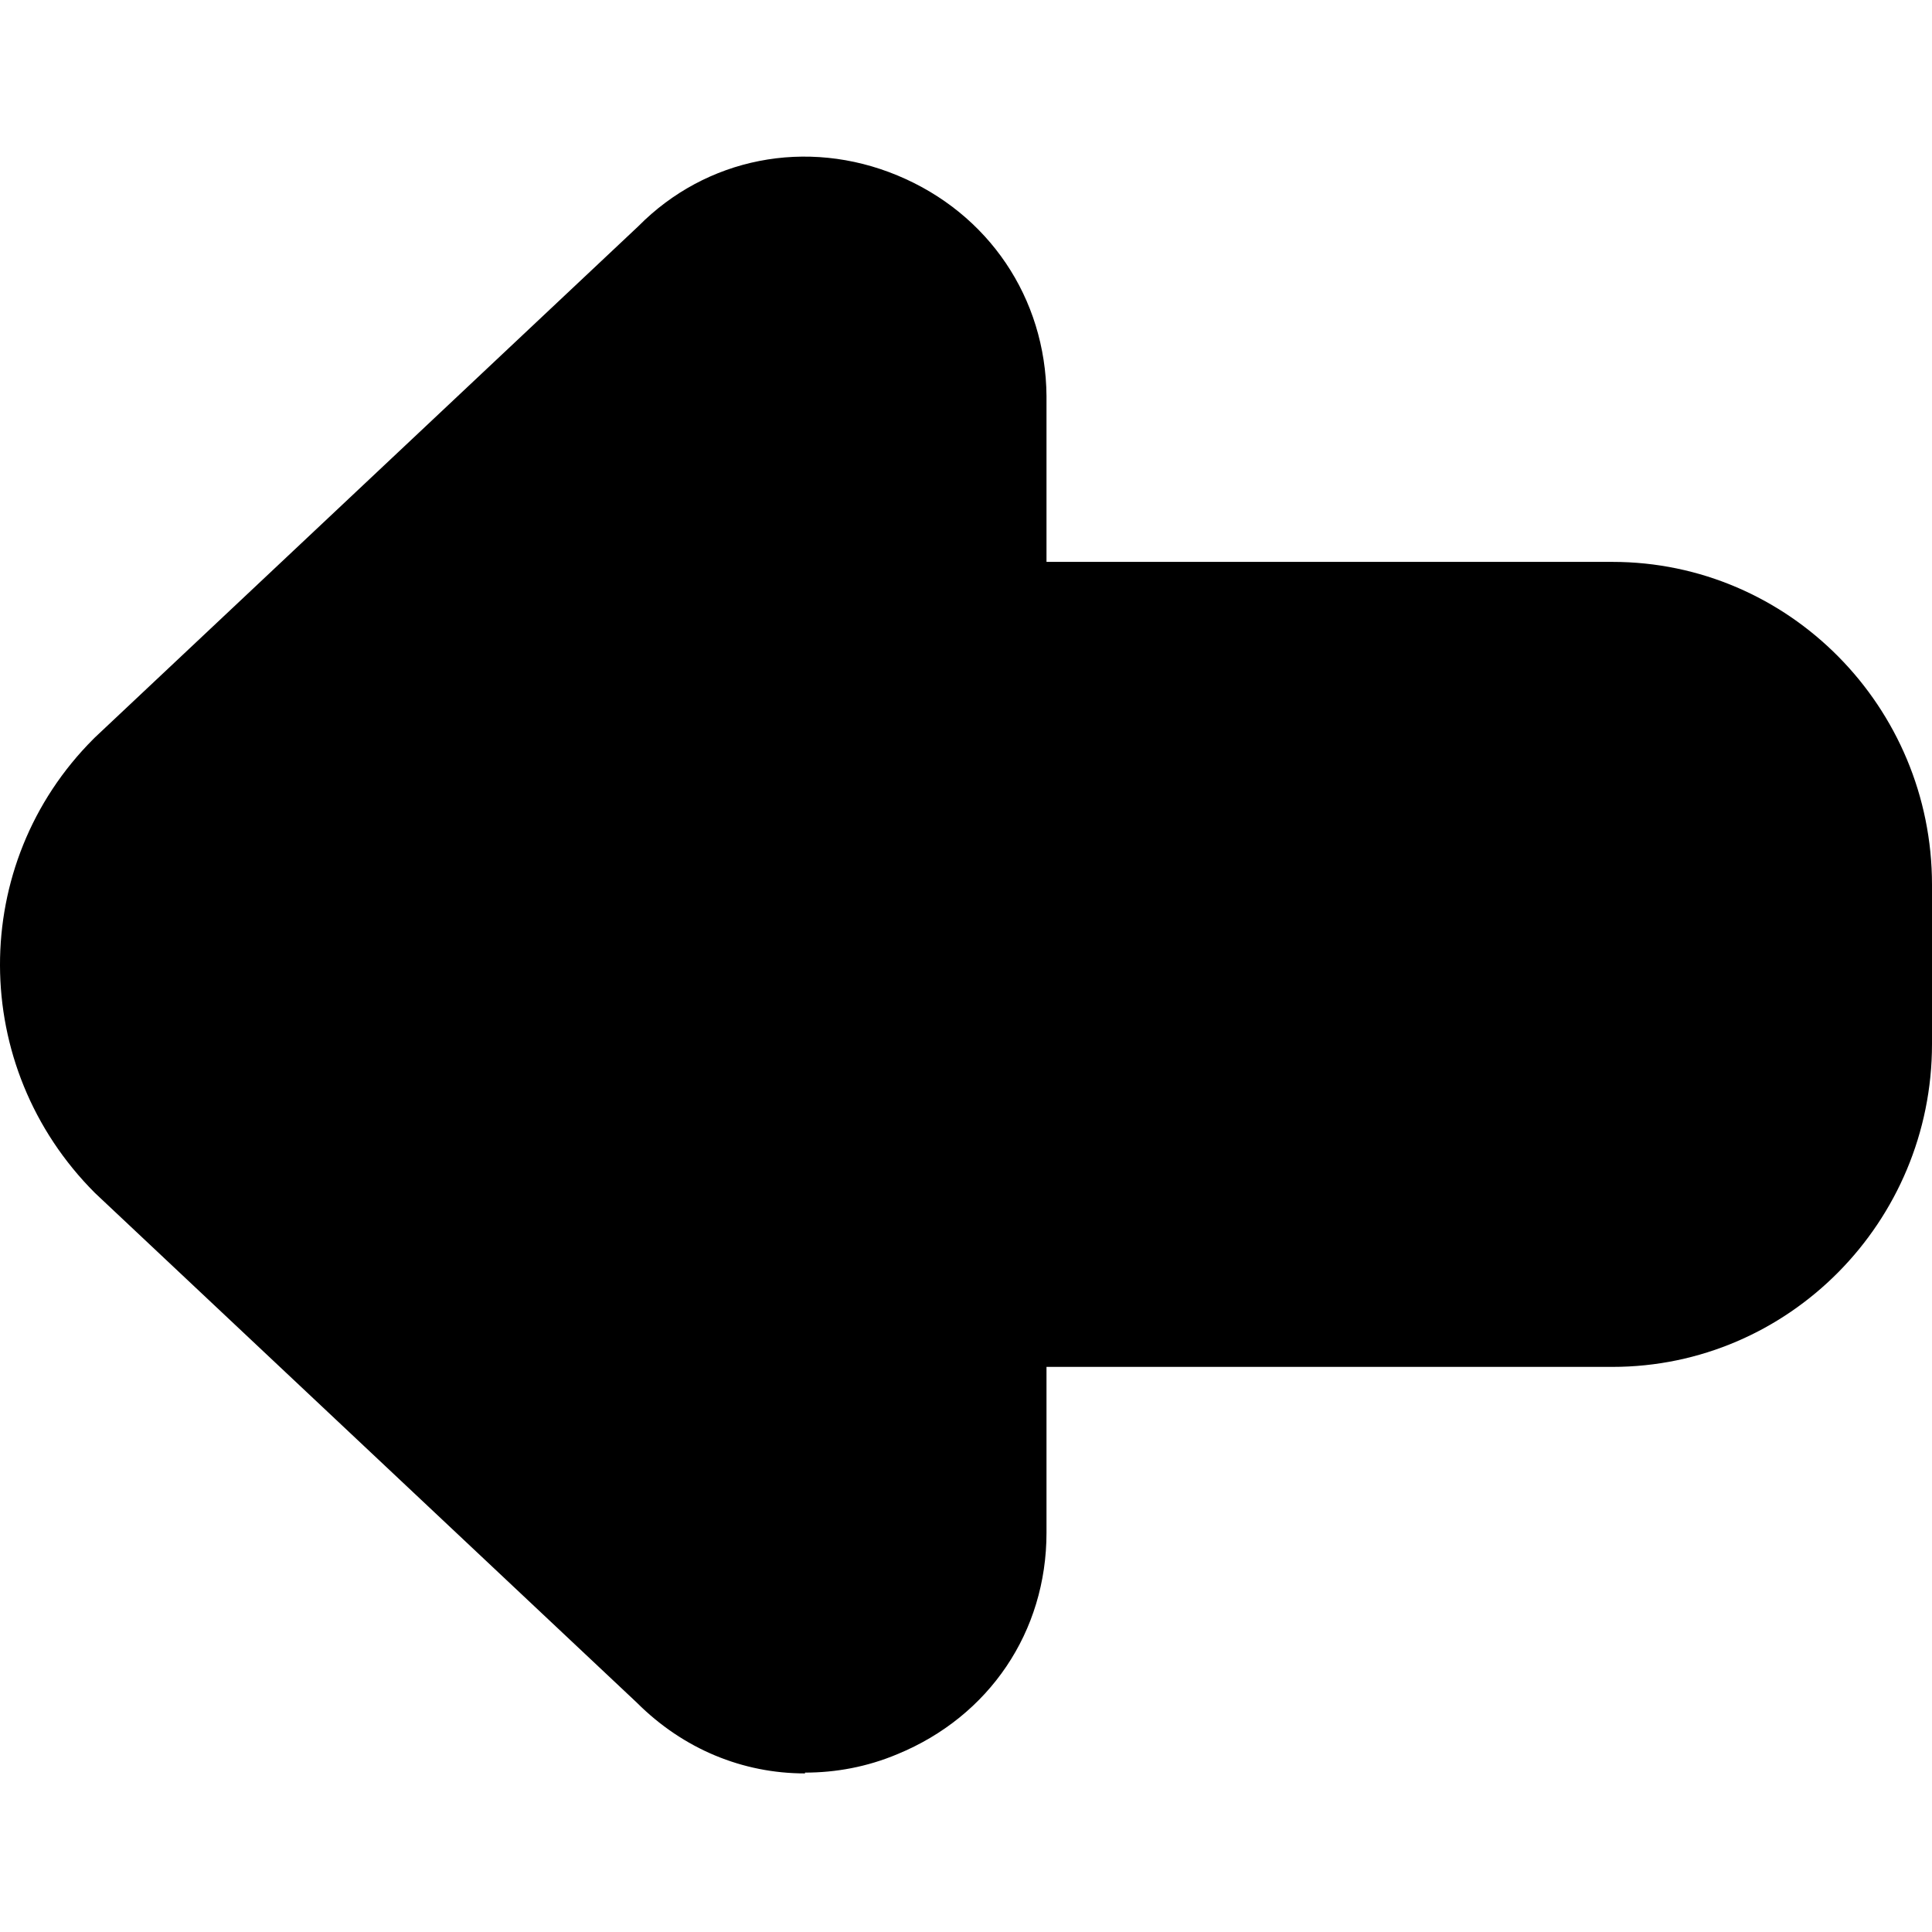
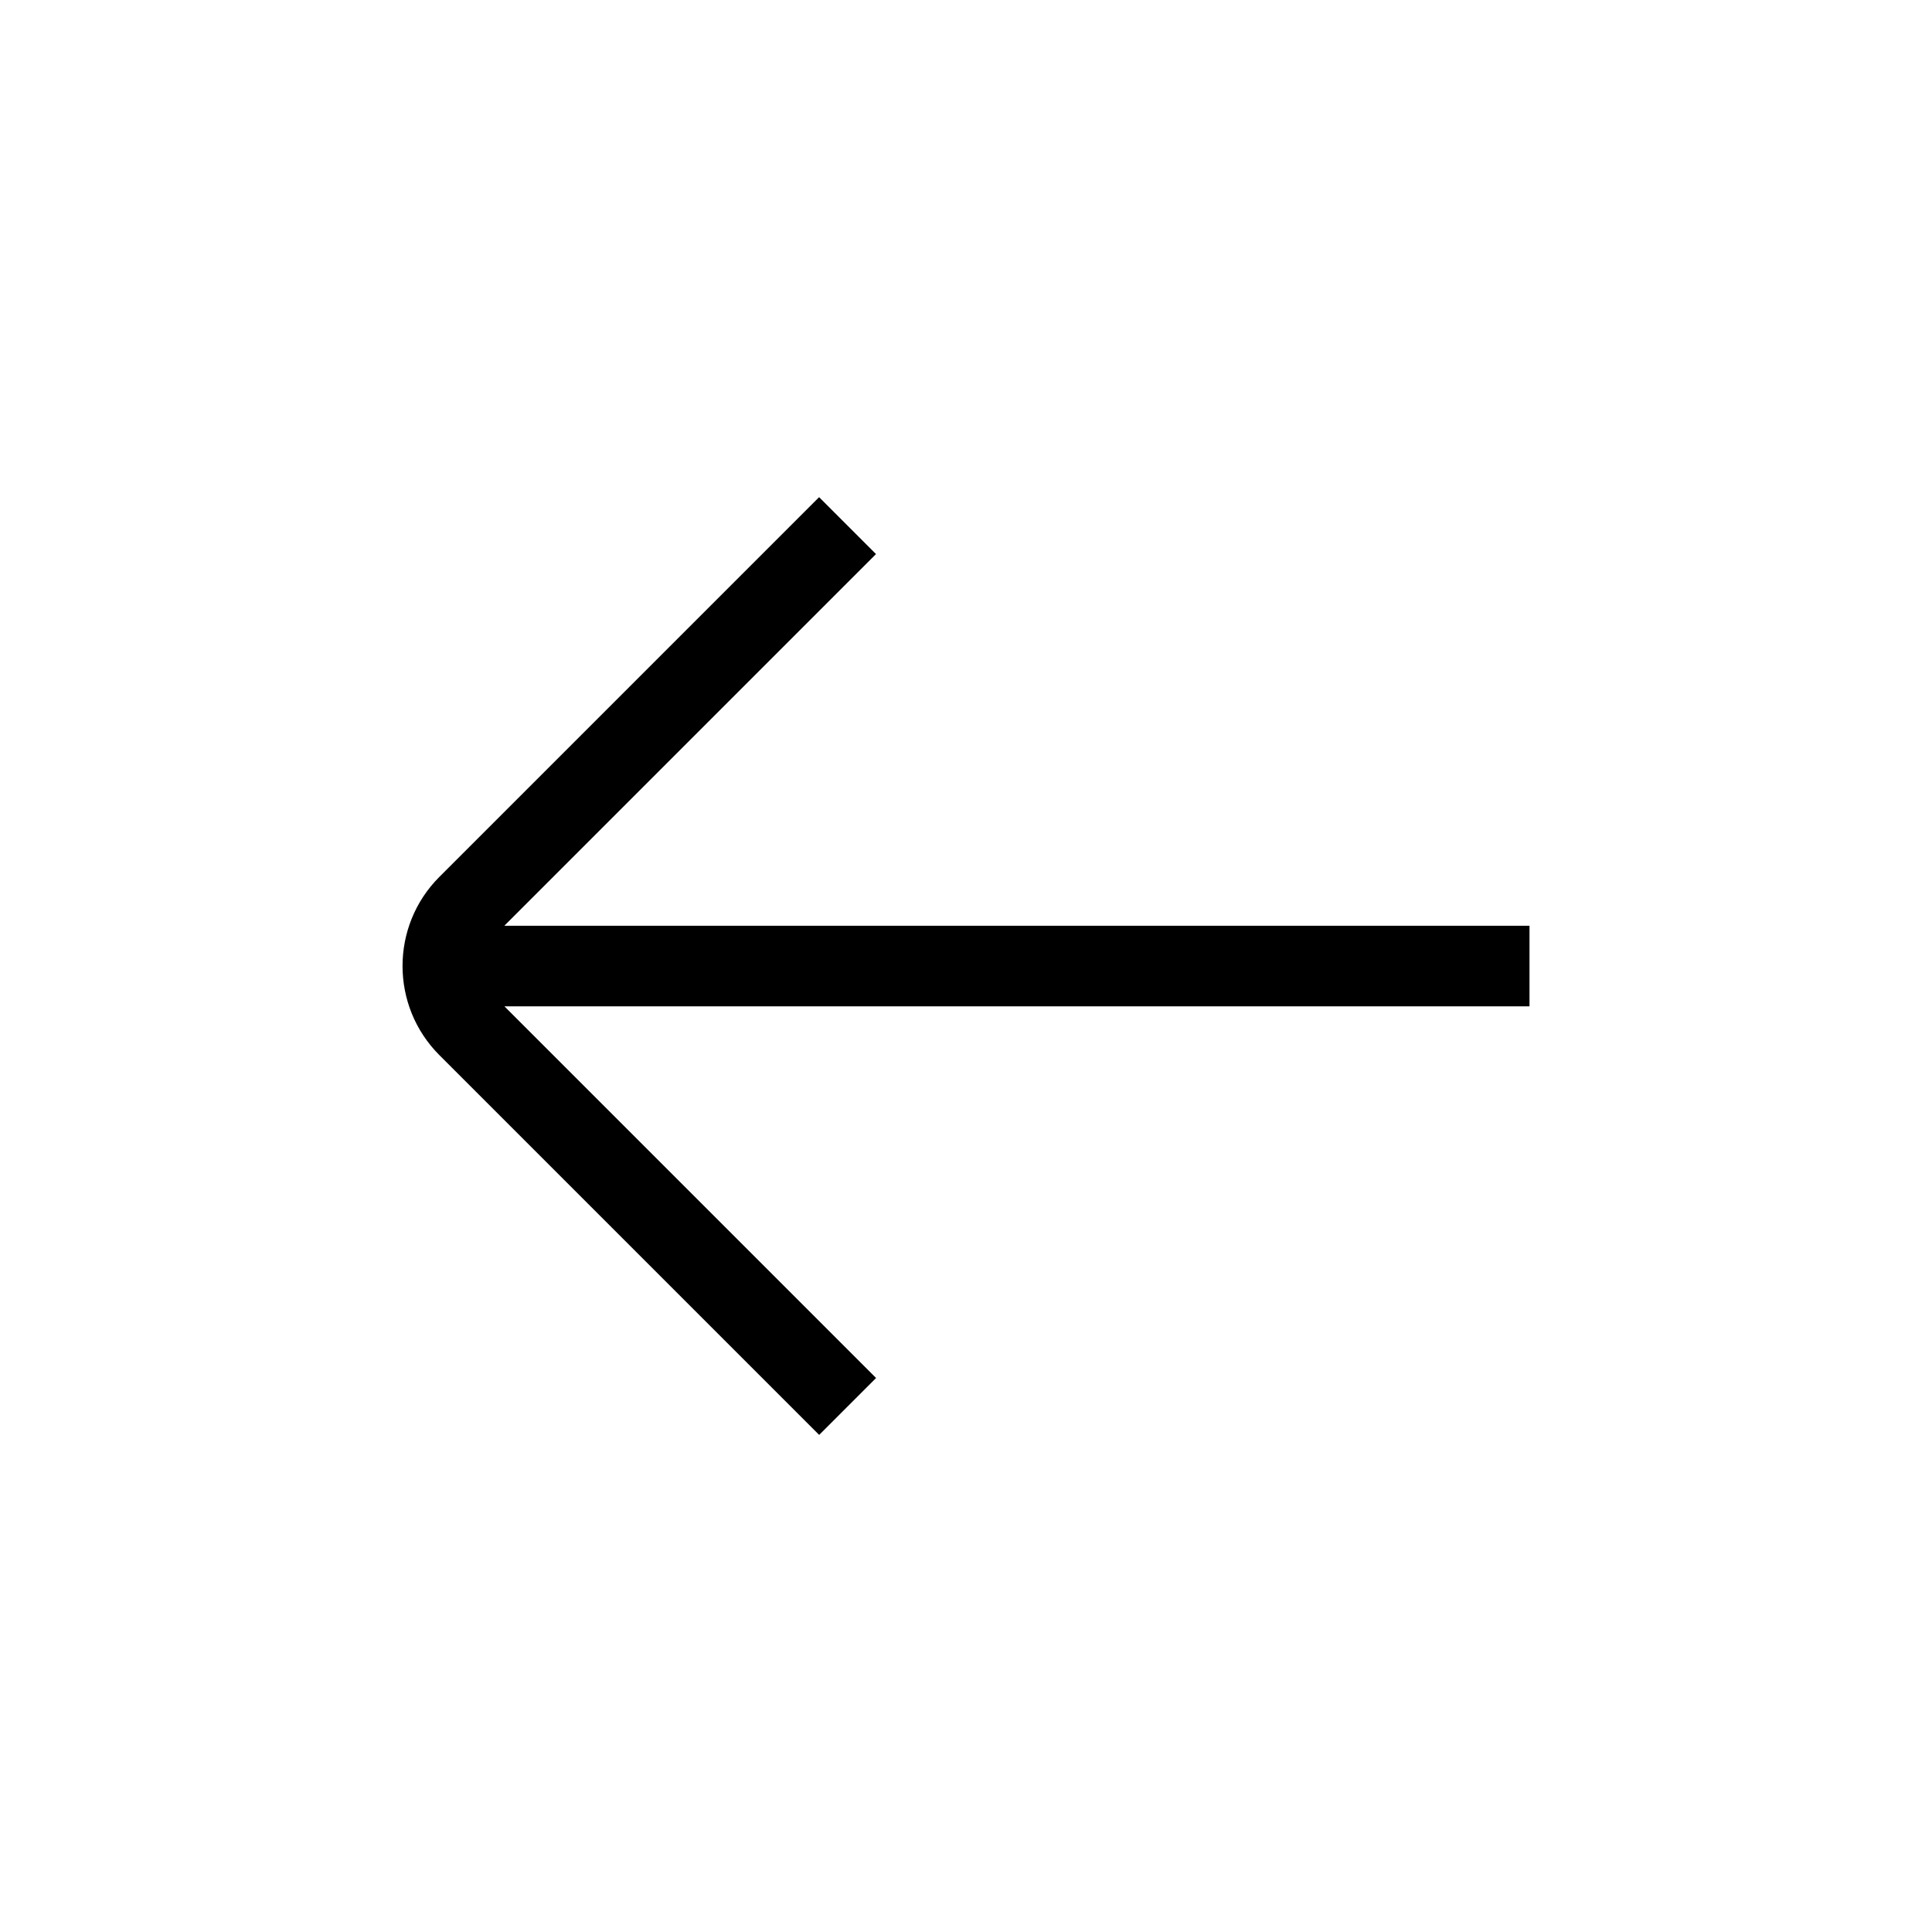
- <svg xmlns="http://www.w3.org/2000/svg" id="Layer_1" data-name="Layer 1" viewBox="0 0 24 24" width="512" height="512">
-   <path d="M10,22.03c-.77,0-1.51-.3-2.09-.88L1.18,14.82c-1.57-1.57-1.57-4.09-.02-5.64,0,0,.01-.01,.02-.02L7.93,2.81c.84-.85,2.09-1.1,3.22-.63s1.84,1.52,1.85,2.74v2.06h7.03c2.19,0,3.97,1.8,3.97,4.01v1.98c0,2.21-1.78,4.01-3.97,4.01h-7.03v2.06c0,1.23-.71,2.28-1.85,2.75-.38,.16-.77,.23-1.15,.23Z" />
+ <svg xmlns="http://www.w3.org/2000/svg" id="Layer_1" data-name="Layer 1" viewBox="0 0 24 24">
+   <path d="m19,11.5H6.265l4.617-4.617-.707-.707-4.717,4.717c-.61.61-.61,1.604,0,2.214l4.718,4.718.707-.707-4.617-4.617h12.734v-1Z" />
</svg>
